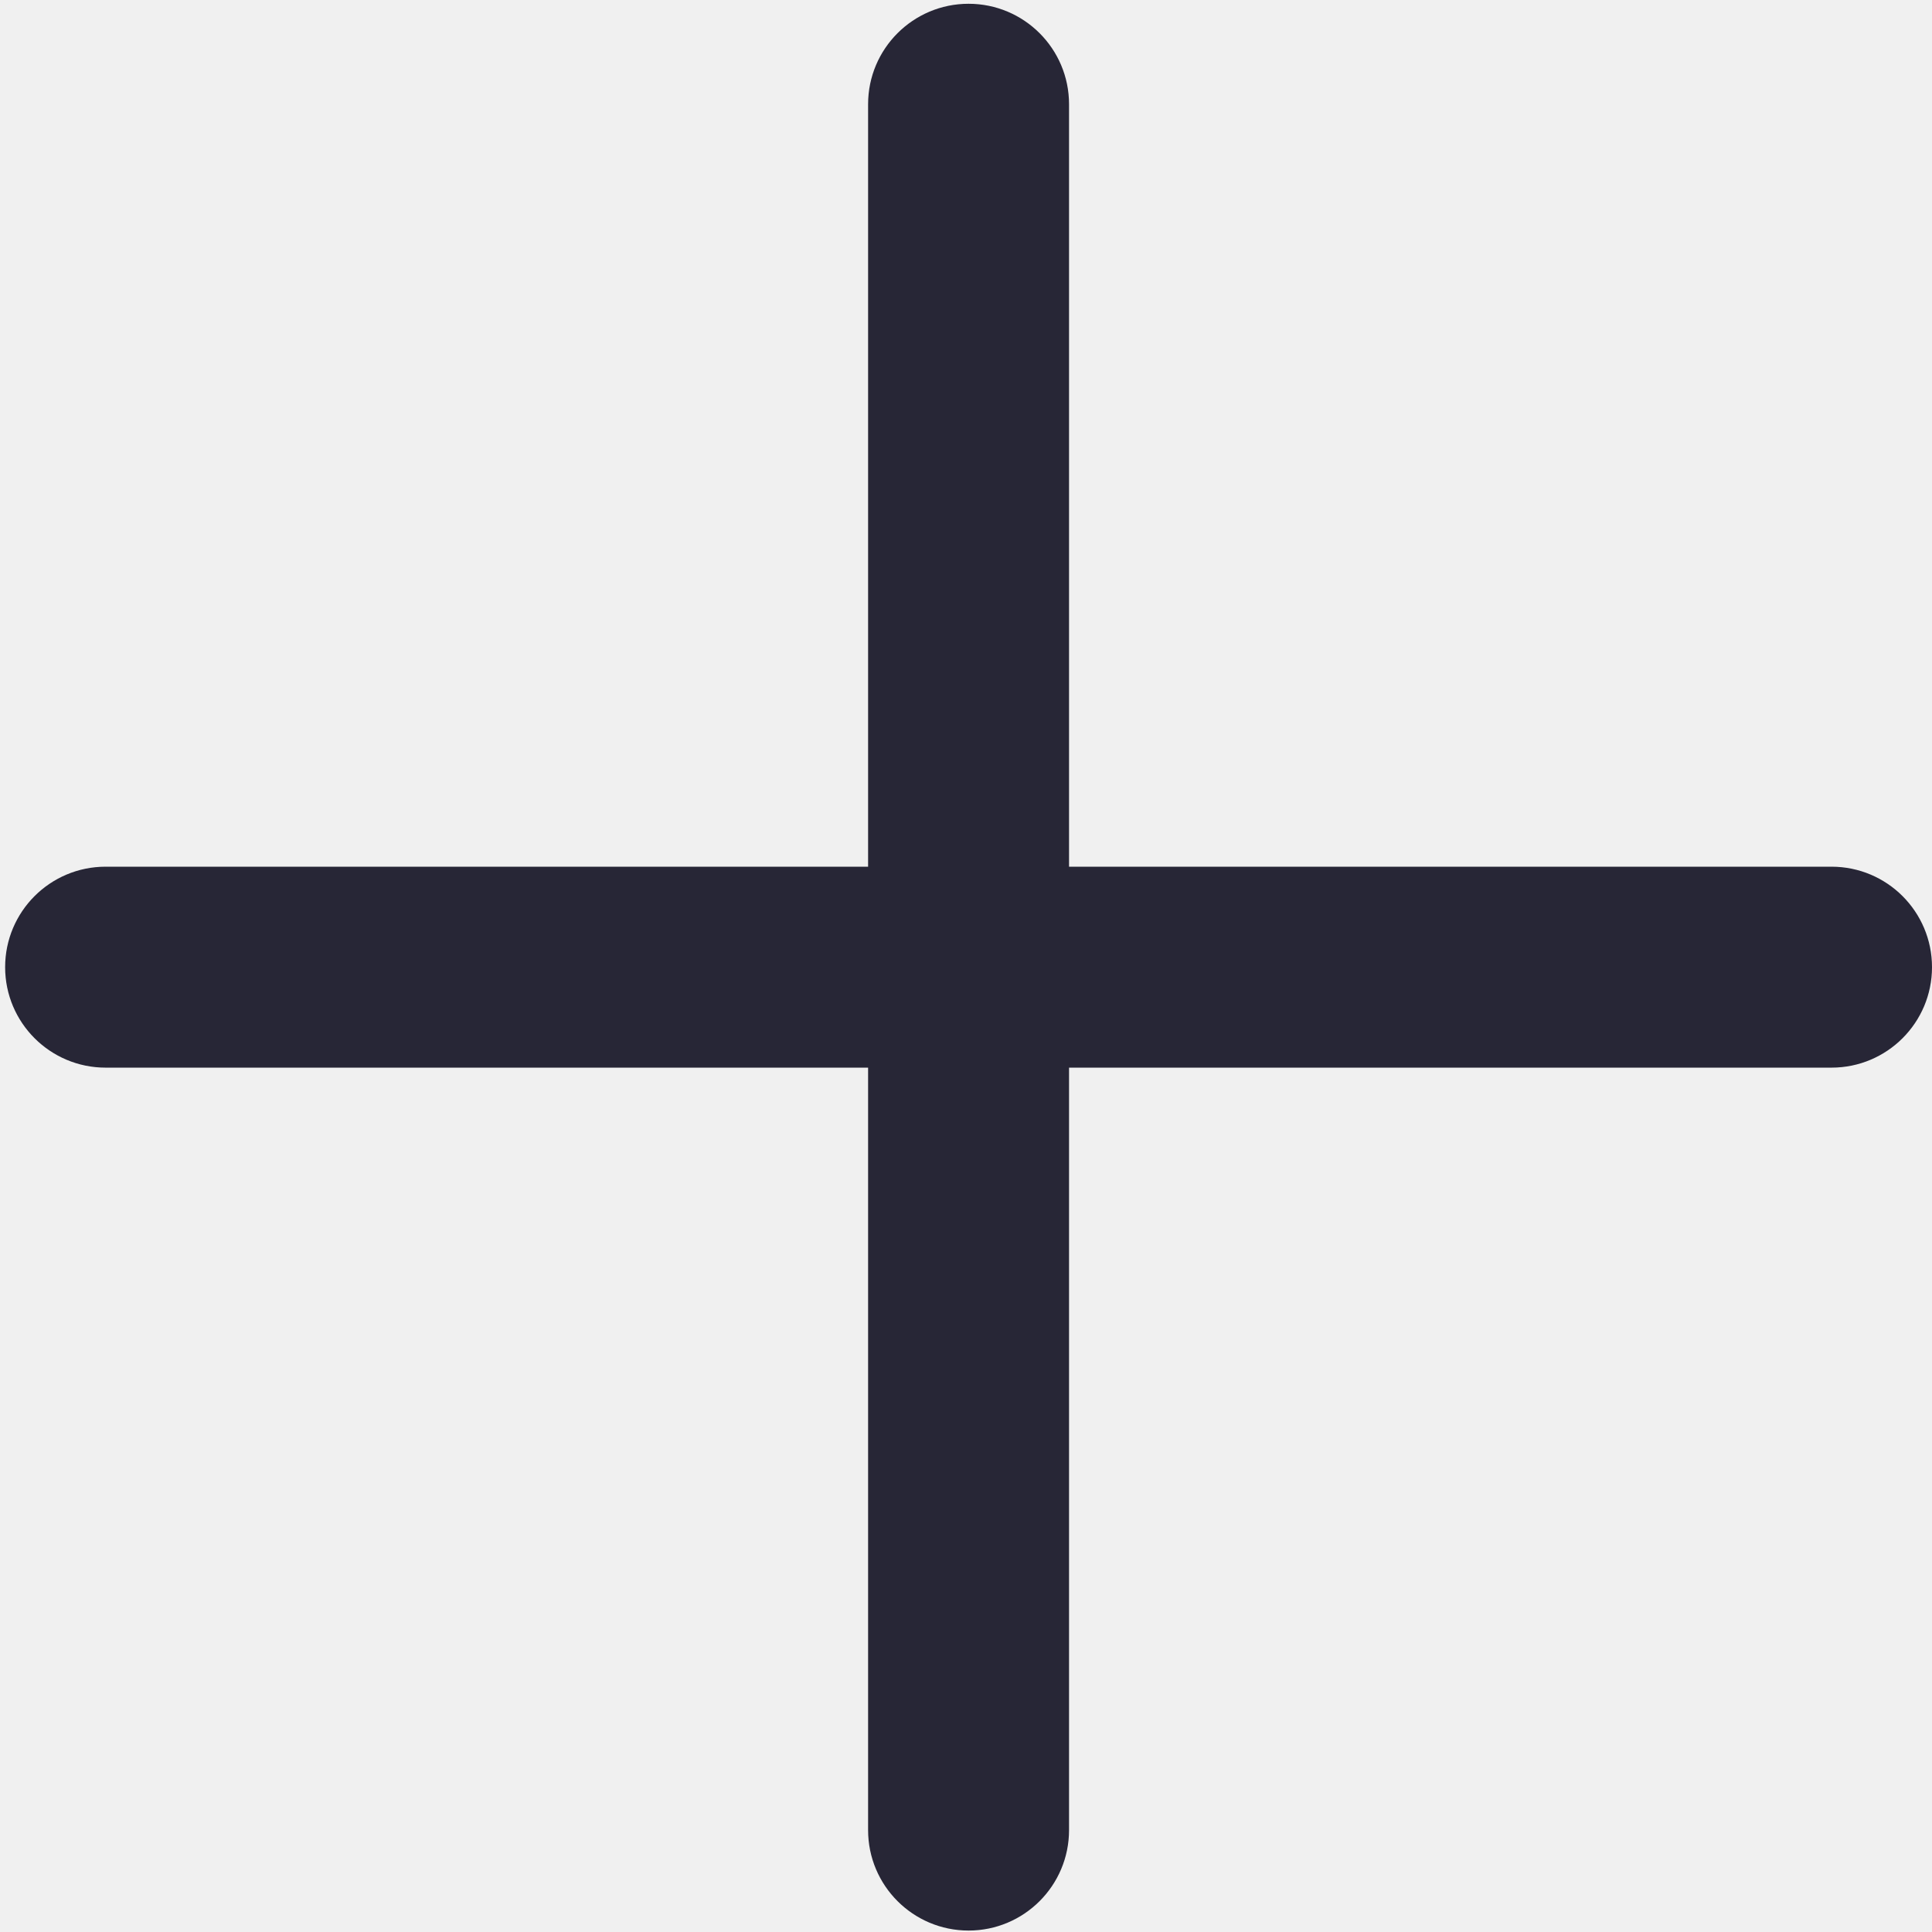
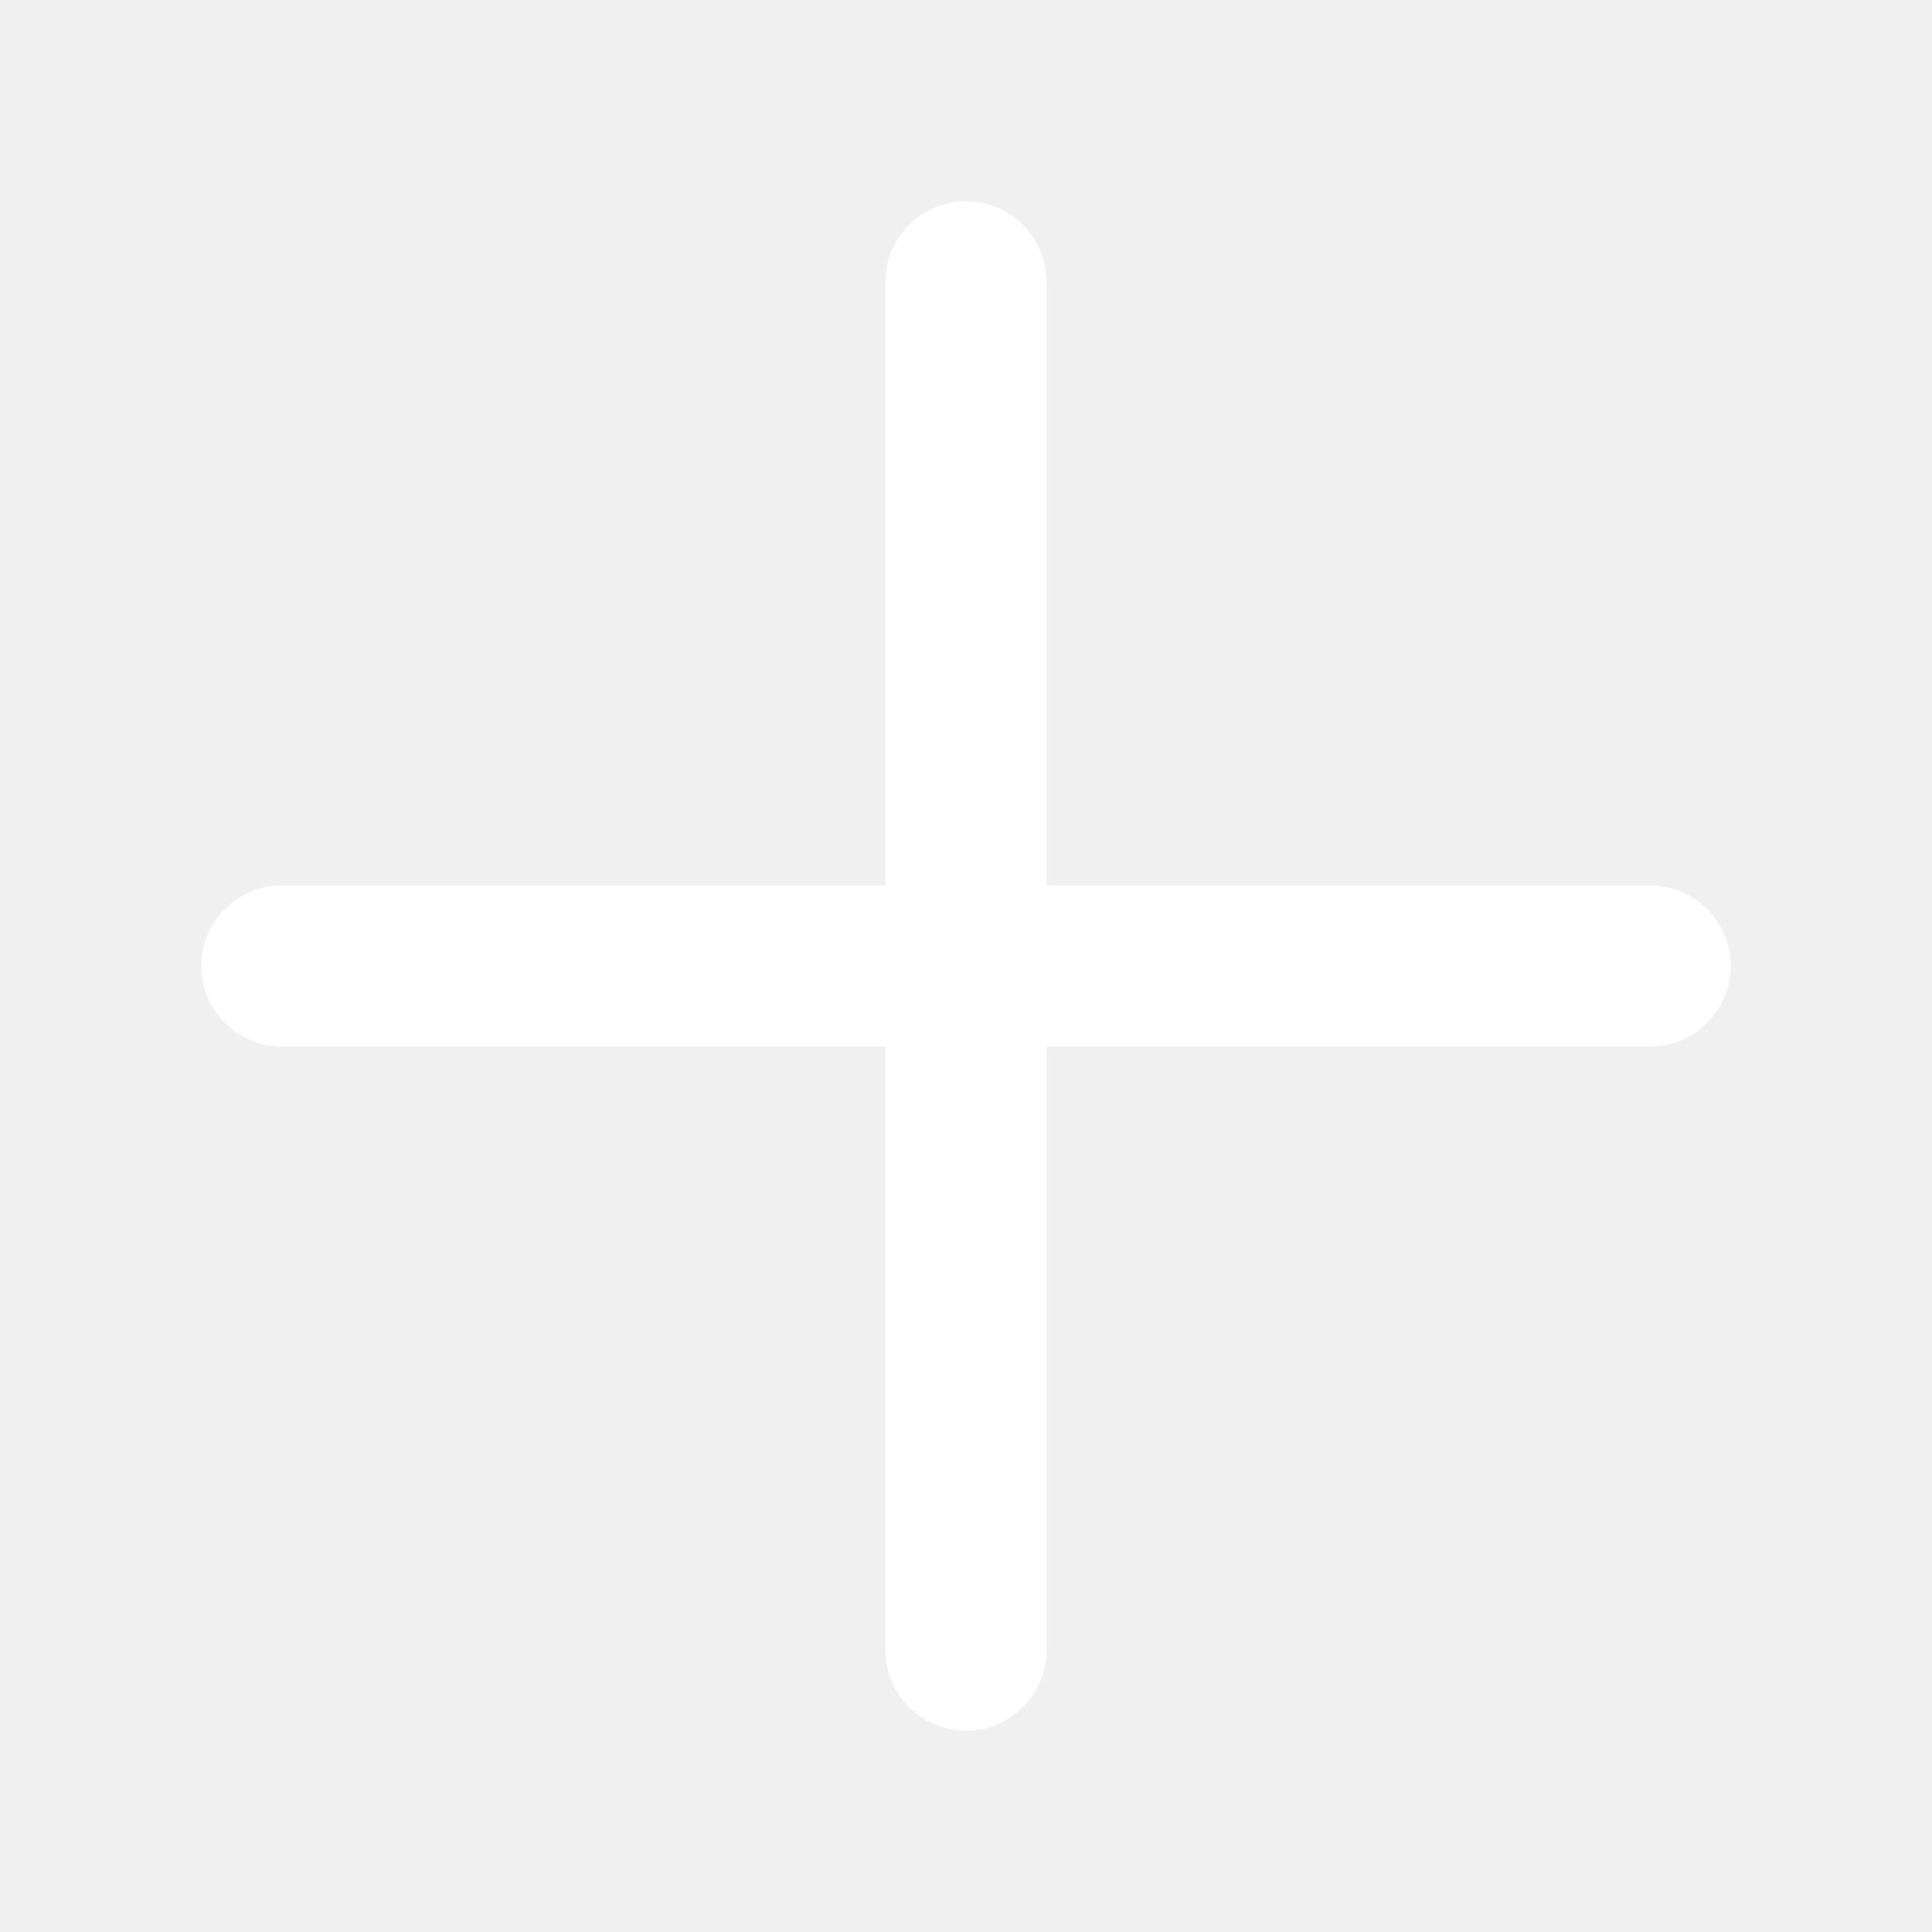
- <svg xmlns="http://www.w3.org/2000/svg" t="1680409727167" class="icon" viewBox="0 0 1024 1024" version="1.1" p-id="2761" width="200" height="200">
-   <path d="M970.745 459.367 566.614 459.367 566.614 55.251C566.614 25.842 542.771 2 513.361 2c-29.411 0-53.253 23.841-53.253 53.251l0 404.116L55.975 459.367c-29.411 0-53.253 23.841-53.253 53.25 0 29.41 23.842 53.253 53.253 53.253l404.133 0 0 404.115c0 29.407 23.842 53.249 53.253 53.249 29.41 0 53.253-23.842 53.253-53.249L566.614 565.87l404.131 0c29.413 0 53.255-23.843 53.255-53.253C1024 483.208 1000.158 459.367 970.745 459.367z" fill="#272636" p-id="2762" />
+ <svg xmlns="http://www.w3.org/2000/svg" t="1680412951690" class="icon" viewBox="0 0 1024 1024" version="1.1" p-id="4155" width="200" height="200">
+   <path d="M874.667 469.333H554.667V149.333c0-23.467-19.2-42.667-42.667-42.667s-42.667 19.2-42.667 42.667v320H149.333c-23.467 0-42.667 19.2-42.667 42.667s19.2 42.667 42.667 42.667h320v320c0 23.467 19.2 42.667 42.667 42.667s42.667-19.2 42.667-42.667V554.667h320c23.467 0 42.667-19.2 42.667-42.667s-19.2-42.667-42.667-42.667z" fill="#ffffff" p-id="4156" />
</svg>
